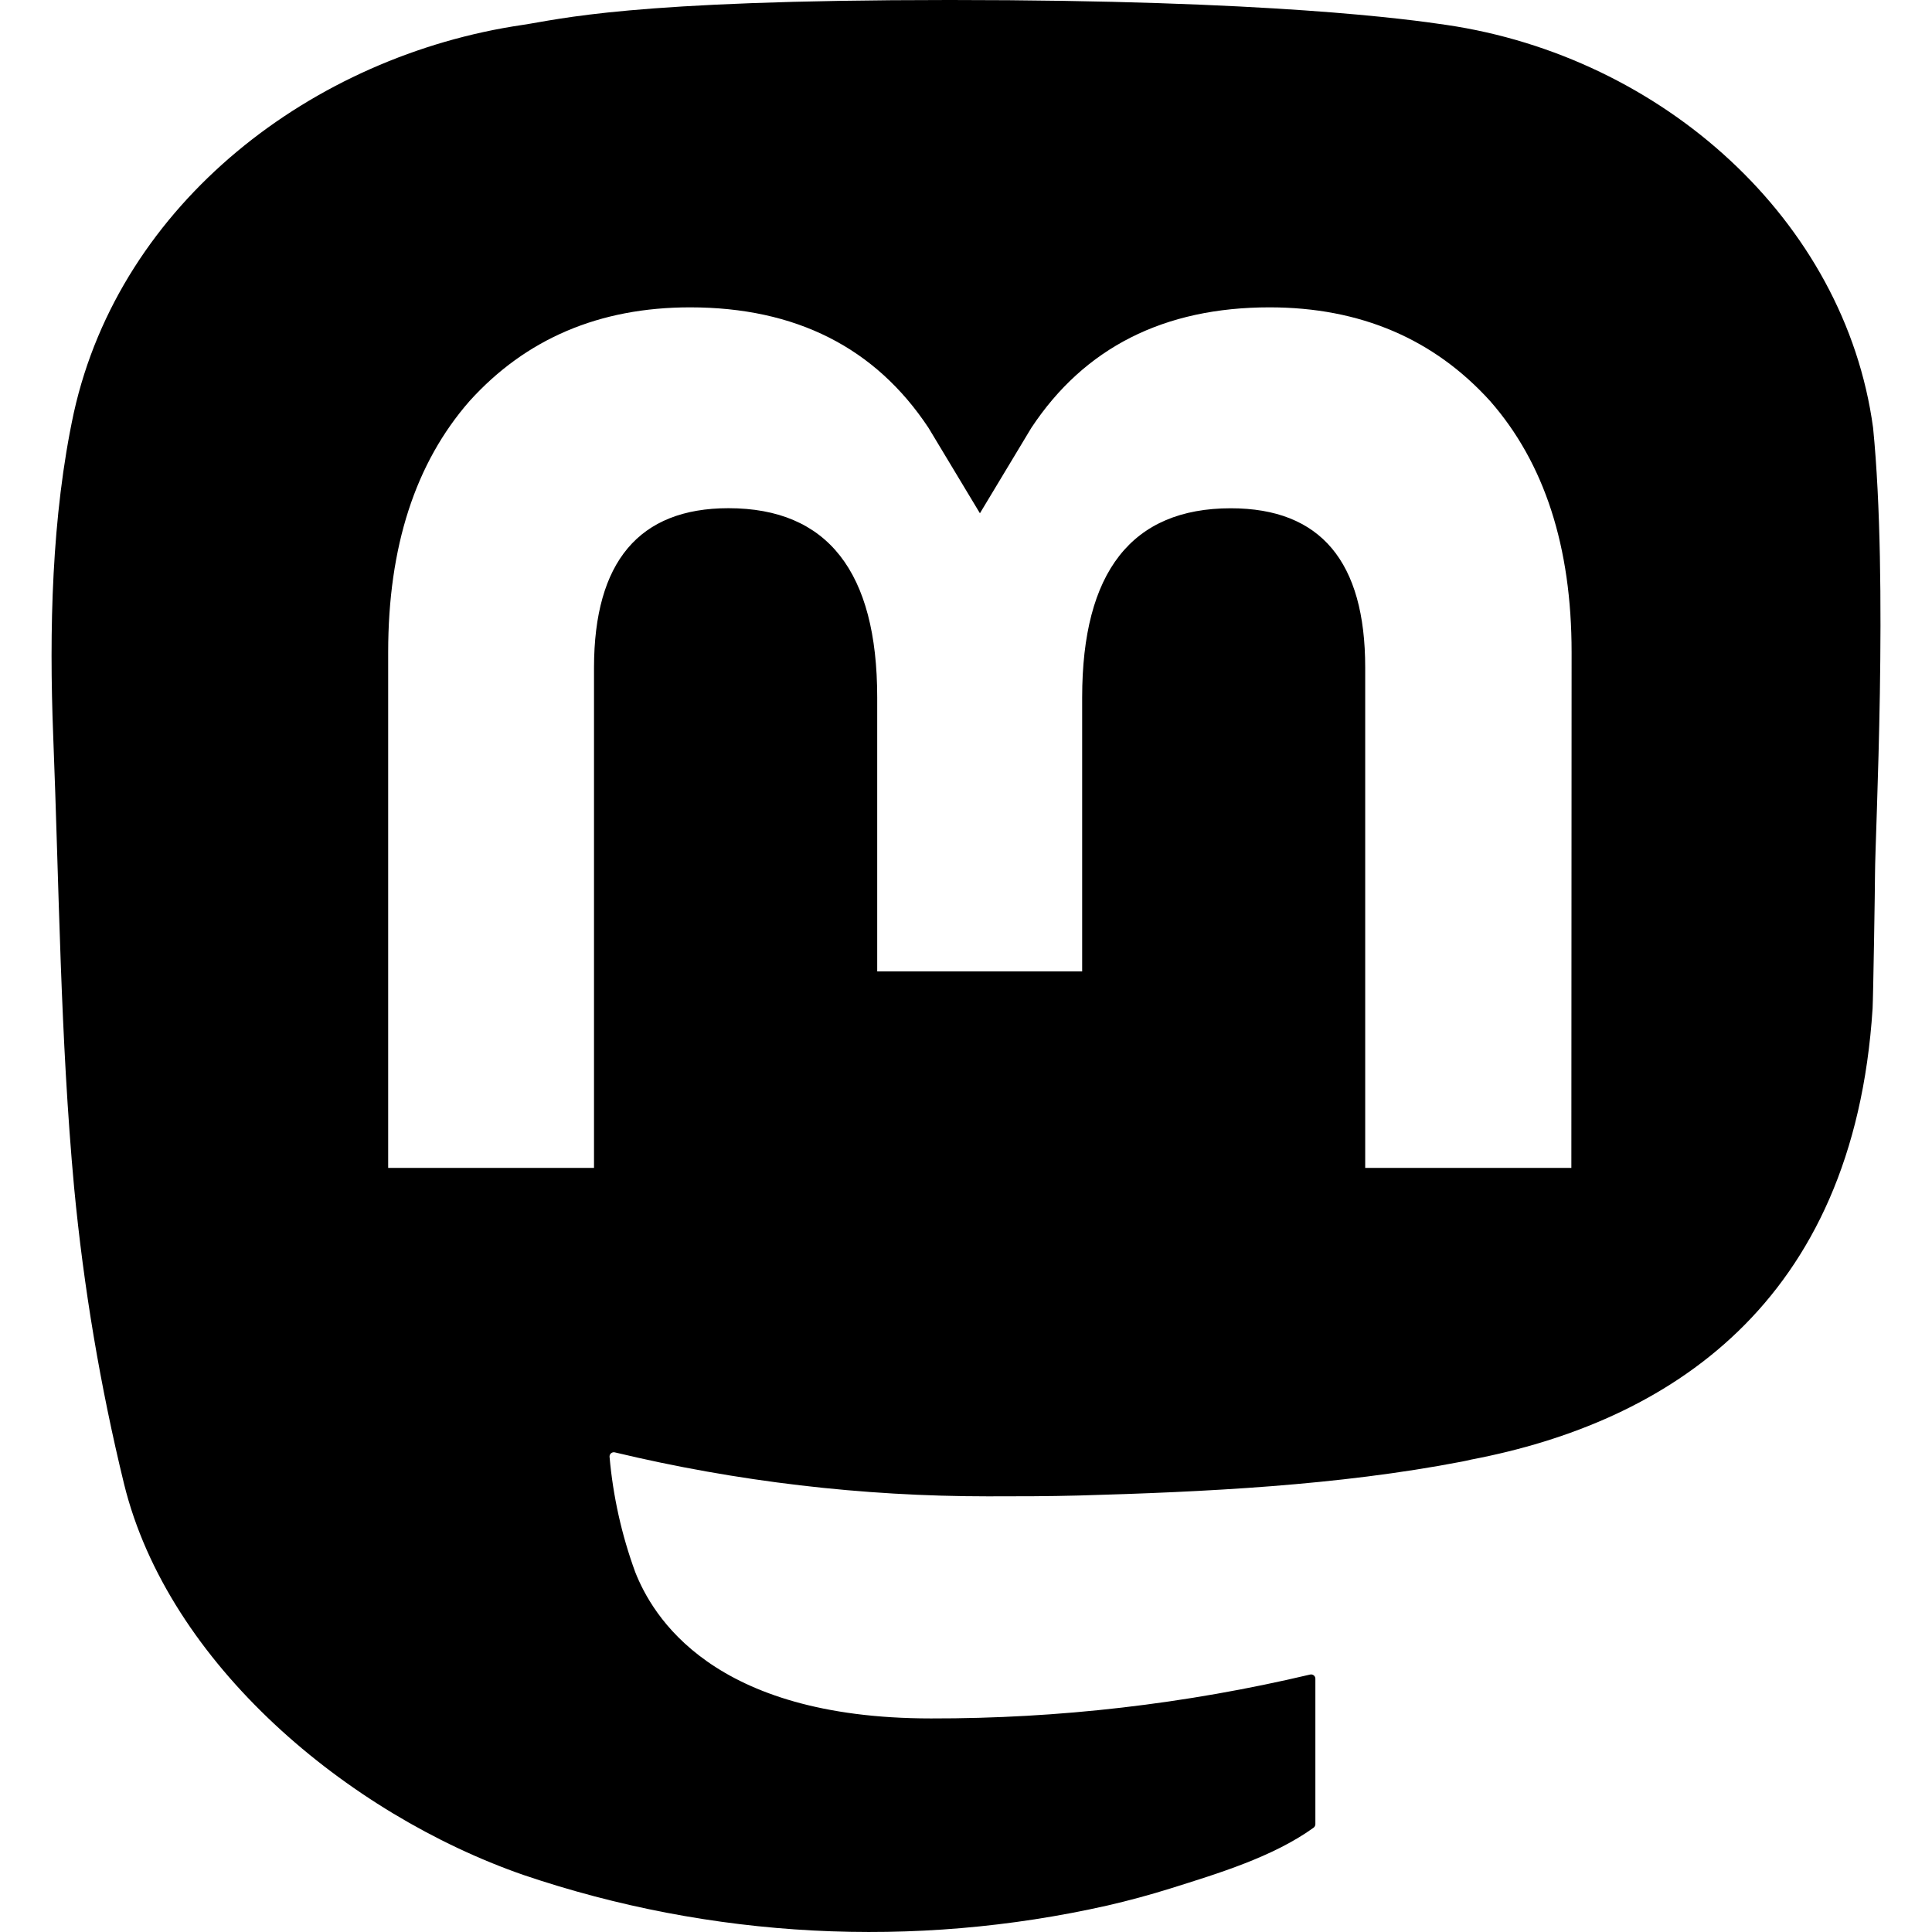
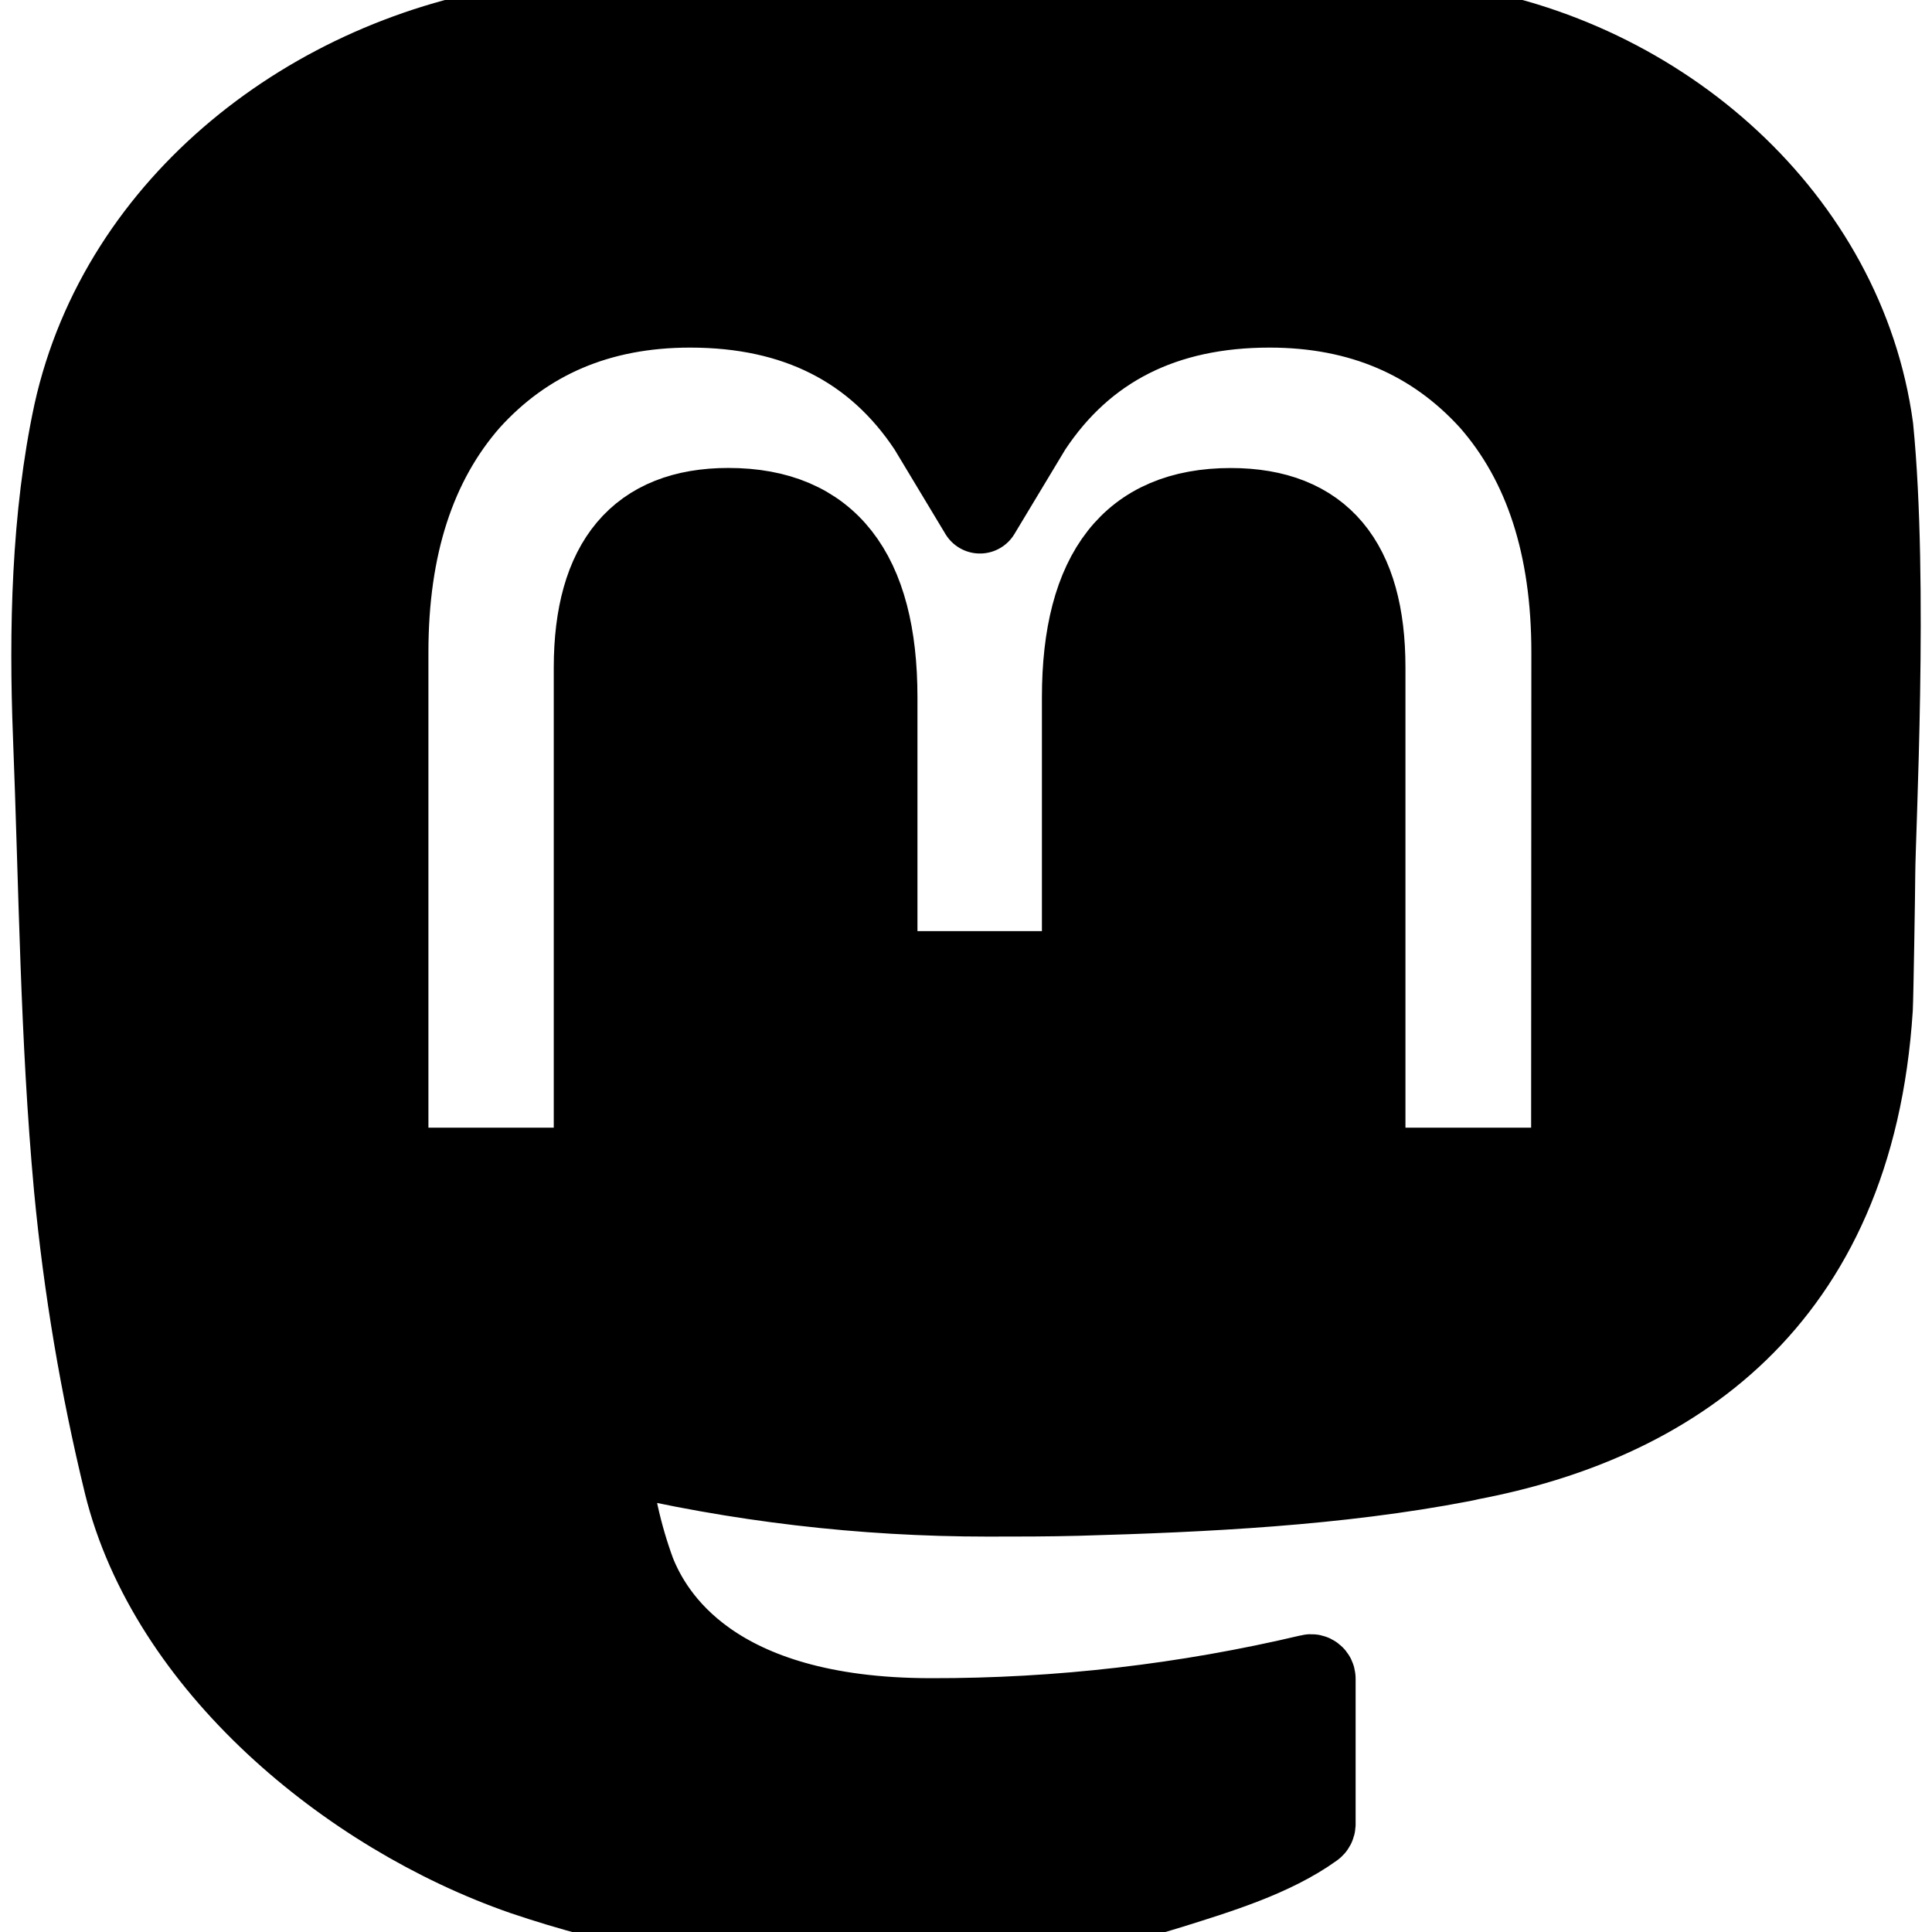
<svg xmlns="http://www.w3.org/2000/svg" role="img" viewBox="0 0 24 24">
-   <path d="M23.268 5.313c-.35-2.578-2.617-4.61-5.304-5.004C17.51.242 15.792 0 11.813 0h-.03c-3.98 0-4.835.242-5.288.309C3.882.692 1.496 2.518.917 5.127.64 6.412.61 7.837.661 9.143c.074 1.874.088 3.745.26 5.611.118 1.24.325 2.47.62 3.68.55 2.237 2.777 4.098 4.96 4.857 2.336.792 4.849.923 7.256.38.265-.061.527-.132.786-.213.585-.184 1.27-.39 1.774-.753a.057.057 0 0 0 .023-.043v-1.809a.052.052 0 0 0-.02-.041.053.053 0 0 0-.046-.01 20.282 20.282 0 0 1-4.709.545c-2.73 0-3.463-1.284-3.674-1.818a5.593 5.593 0 0 1-.319-1.433.053.053 0 0 1 .066-.054c1.517.363 3.072.546 4.632.546.376 0 .75 0 1.125-.01 1.57-.044 3.224-.124 4.768-.422.038-.008.077-.015.11-.024 2.435-.464 4.753-1.92 4.989-5.604.008-.145.03-1.52.03-1.67.002-.512.167-3.63-.024-5.545zm-3.748 9.195h-2.561V8.29c0-1.309-.55-1.976-1.67-1.976-1.23 0-1.846.79-1.846 2.35v3.403h-2.546V8.663c0-1.56-.617-2.35-1.848-2.35-1.112 0-1.668.668-1.67 1.977v6.218H4.822V8.102c0-1.31.337-2.35 1.011-3.12.696-.77 1.608-1.164 2.74-1.164 1.311 0 2.302.5 2.962 1.498l.638 1.06.638-1.06c.66-.999 1.65-1.498 2.96-1.498 1.13 0 2.043.395 2.74 1.164.675.77 1.012 1.81 1.012 3.12z" />
+   <g fill="currentColor" stroke="currentColor" stroke-linecap="round" stroke-linejoin="round" stroke-width="1">
+     <path d="M23.268 5.313c-.35-2.578-2.617-4.61-5.304-5.004C17.51.242 15.792 0 11.813 0h-.03c-3.98 0-4.835.242-5.288.309C3.882.692 1.496 2.518.917 5.127.64 6.412.61 7.837.661 9.143c.074 1.874.088 3.745.26 5.611.118 1.24.325 2.47.62 3.68.55 2.237 2.777 4.098 4.96 4.857 2.336.792 4.849.923 7.256.38.265-.061.527-.132.786-.213.585-.184 1.27-.39 1.774-.753a.057.057 0 0 0 .023-.043v-1.809a.052.052 0 0 0-.02-.041.053.053 0 0 0-.046-.01 20.282 20.282 0 0 1-4.709.545c-2.73 0-3.463-1.284-3.674-1.818a5.593 5.593 0 0 1-.319-1.433.053.053 0 0 1 .066-.054c1.517.363 3.072.546 4.632.546.376 0 .75 0 1.125-.01 1.57-.044 3.224-.124 4.768-.422.038-.008.077-.015.11-.024 2.435-.464 4.753-1.92 4.989-5.604.008-.145.03-1.52.03-1.67.002-.512.167-3.63-.024-5.545zm-3.748 9.195h-2.561V8.29c0-1.309-.55-1.976-1.67-1.976-1.23 0-1.846.79-1.846 2.35v3.403h-2.546V8.663c0-1.56-.617-2.35-1.848-2.35-1.112 0-1.668.668-1.67 1.977v6.218H4.822V8.102c0-1.31.337-2.35 1.011-3.12.696-.77 1.608-1.164 2.74-1.164 1.311 0 2.302.5 2.962 1.498l.638 1.06.638-1.06c.66-.999 1.65-1.498 2.96-1.498 1.13 0 2.043.395 2.74 1.164.675.77 1.012 1.81 1.012 3.12z" />
+   </g>
</svg>
